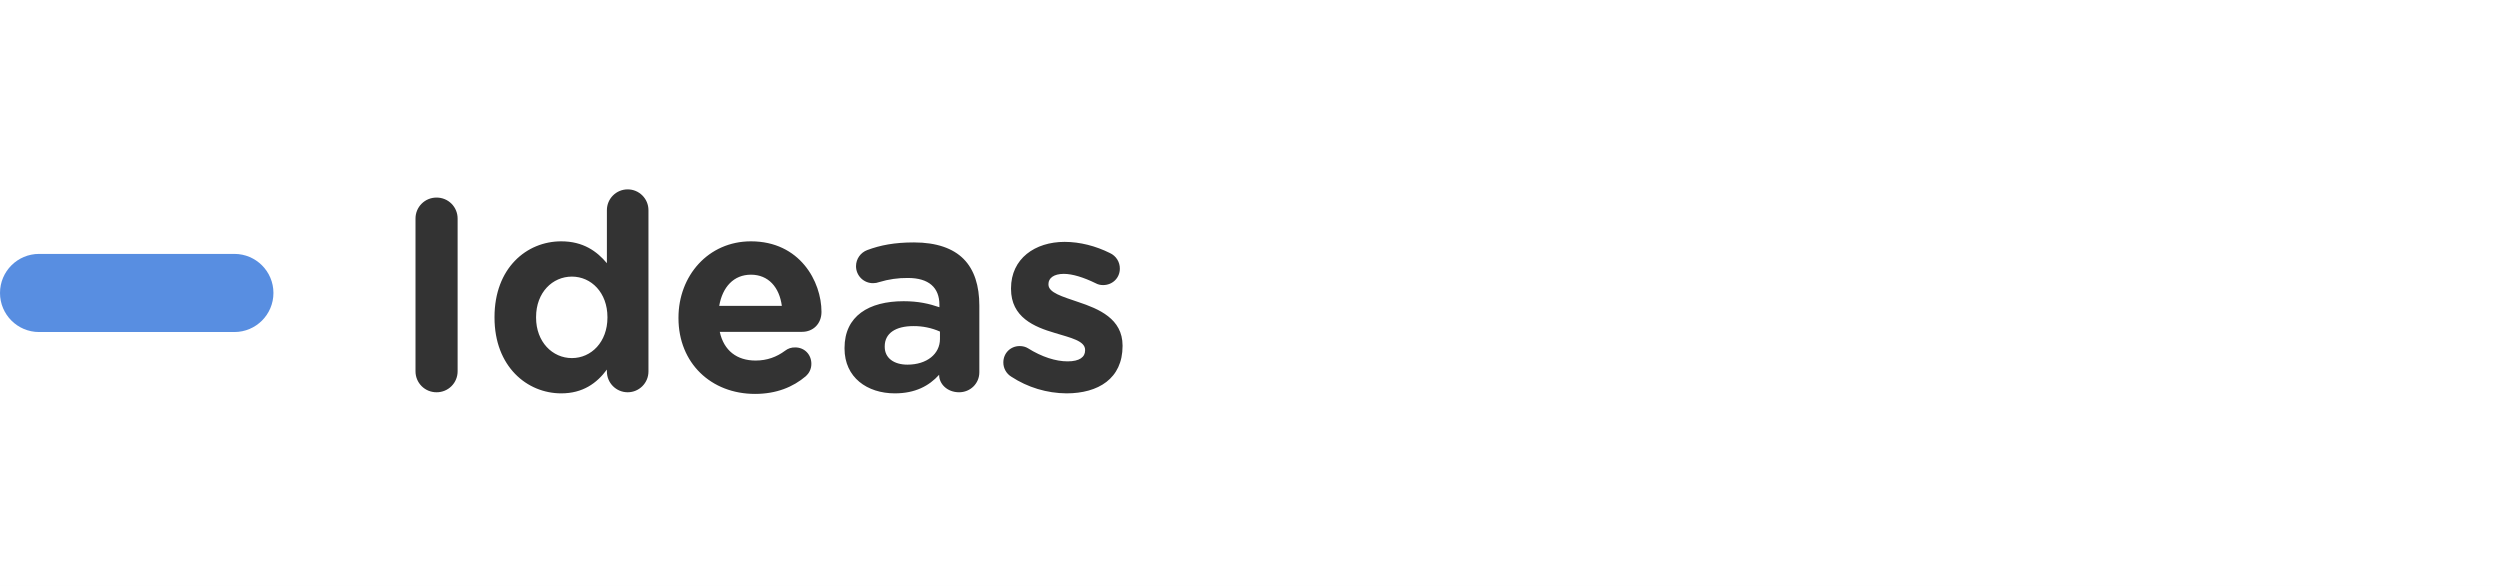
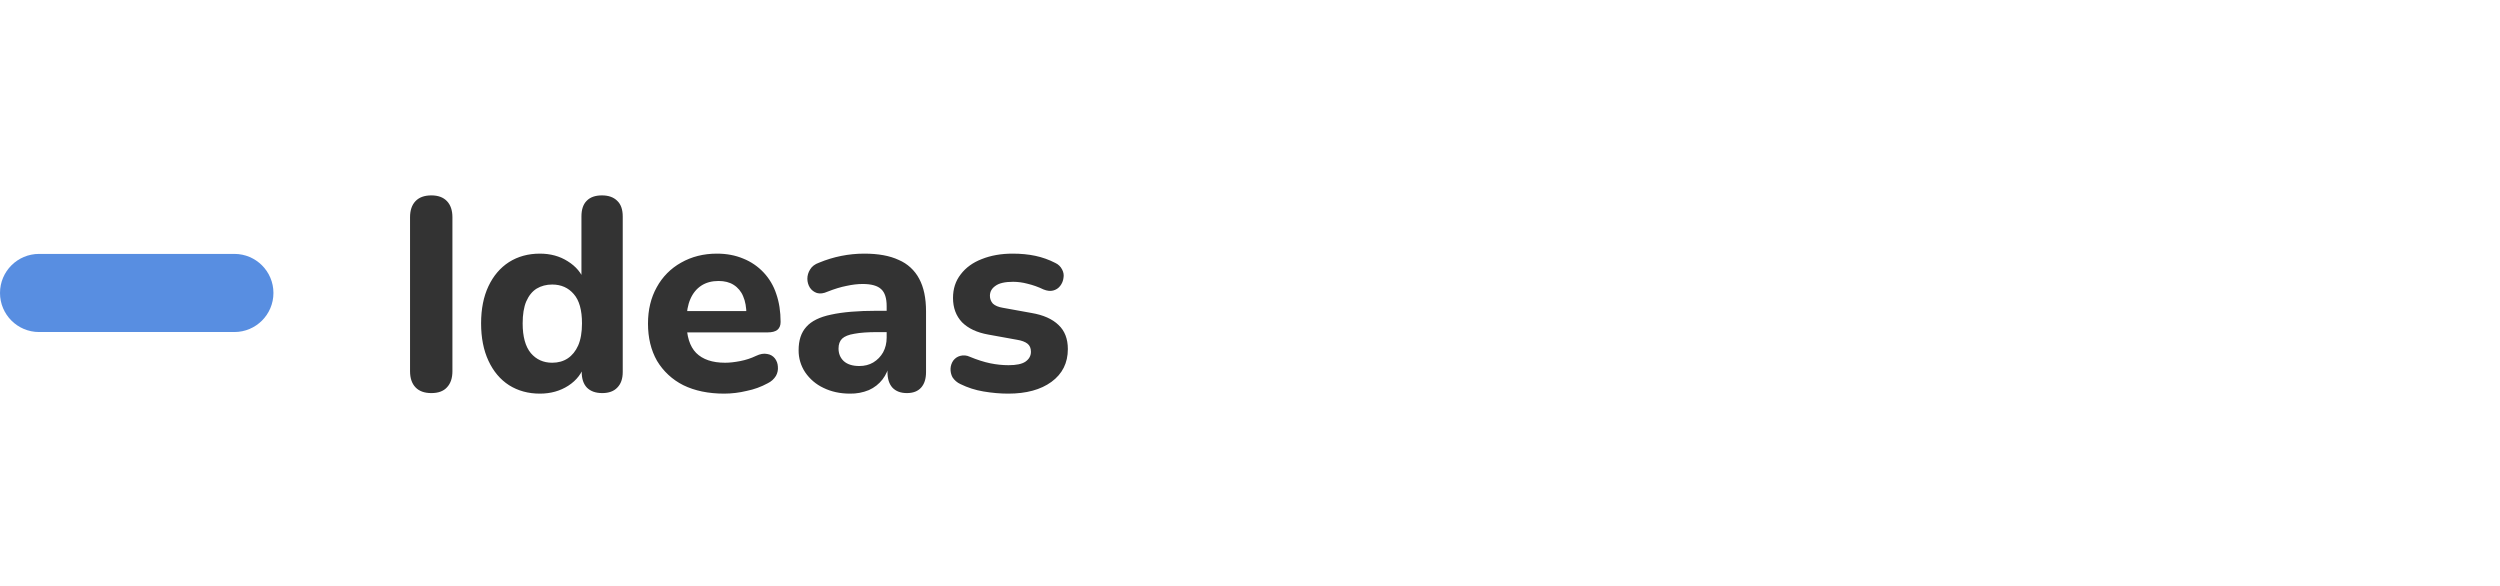
<svg xmlns="http://www.w3.org/2000/svg" width="128" height="30" viewBox="0 0 128 30" fill="none">
  <path fill="#fff" d="M0 0h128v30H0z" />
  <rect y="13" width="14" height="4" rx="2" fill="#588EE1" />
-   <path d="M21.274 19.006v-7.812a1.07 1.07 0 0 1 1.078-1.078 1.07 1.07 0 0 1 1.078 1.078v7.812a1.07 1.07 0 0 1-1.078 1.078 1.07 1.07 0 0 1-1.078-1.078zm11.927-8.246v8.26a1.064 1.064 0 1 1-2.128 0v-.098c-.518.7-1.232 1.218-2.338 1.218-1.75 0-3.416-1.372-3.416-3.878v-.028c0-2.506 1.638-3.878 3.416-3.878 1.134 0 1.834.518 2.338 1.12V10.76a1.064 1.064 0 1 1 2.128 0zm-3.92 3.402c-.994 0-1.834.812-1.834 2.072v.028c0 1.246.84 2.072 1.834 2.072.994 0 1.82-.826 1.82-2.072v-.028c0-1.246-.826-2.072-1.82-2.072zm7.543 1.498h3.206c-.126-.952-.686-1.596-1.582-1.596-.882 0-1.456.63-1.624 1.596zm4.438 3.598c-.658.56-1.512.91-2.604.91-2.254 0-3.92-1.582-3.92-3.878v-.028c0-2.142 1.526-3.906 3.71-3.906 2.506 0 3.612 2.058 3.612 3.612 0 .616-.434 1.022-.994 1.022h-4.214c.21.966.882 1.47 1.834 1.47.588 0 1.078-.182 1.512-.504a.794.794 0 0 1 .518-.168c.476 0 .826.364.826.84 0 .28-.126.49-.28.63zm4.554.882c-1.414 0-2.576-.812-2.576-2.296v-.028c0-1.638 1.246-2.394 3.024-2.394.756 0 1.302.126 1.834.308v-.126c0-.882-.546-1.372-1.61-1.372a4.88 4.88 0 0 0-1.47.21.9.9 0 0 1-.308.056.867.867 0 0 1-.882-.868c0-.378.238-.7.574-.826.672-.252 1.4-.392 2.394-.392 1.162 0 2.002.308 2.534.84.56.56.812 1.386.812 2.394v3.416c0 .574-.462 1.022-1.036 1.022-.616 0-1.022-.434-1.022-.882v-.014c-.518.574-1.232.952-2.268.952zm.644-1.47c.994 0 1.666-.546 1.666-1.316v-.378a3.3 3.3 0 0 0-1.358-.28c-.91 0-1.47.364-1.47 1.036v.028c0 .574.476.91 1.162.91zm8.145 1.47a5.23 5.23 0 0 1-2.827-.854.848.848 0 0 1-.407-.728c0-.476.364-.84.84-.84.154 0 .309.042.42.112.715.448 1.428.672 2.03.672.617 0 .896-.224.896-.56v-.028c0-.462-.727-.616-1.553-.868-1.05-.308-2.24-.798-2.24-2.254v-.028c0-1.526 1.231-2.38 2.743-2.38.785 0 1.596.21 2.325.574a.867.867 0 0 1 .504.798c0 .476-.378.84-.855.84a.777.777 0 0 1-.392-.098c-.602-.294-1.175-.476-1.623-.476-.519 0-.785.224-.785.518v.028c0 .42.715.616 1.527.896 1.05.35 2.267.854 2.267 2.226v.028c0 1.666-1.245 2.422-2.87 2.422z" fill="#333" />
+   <path d="M22.086 20.126c-.355 0-.625-.098-.812-.294-.187-.196-.28-.471-.28-.826v-7.882c0-.355.093-.63.28-.826.187-.196.457-.294.812-.294.345 0 .611.098.798.294.187.196.28.471.28.826v7.882c0 .355-.093.63-.28.826-.177.196-.443.294-.798.294zm5.556.028c-.597 0-1.124-.145-1.582-.434-.448-.29-.798-.705-1.05-1.246s-.378-1.18-.378-1.918c0-.737.126-1.372.378-1.904.252-.532.602-.943 1.05-1.232.458-.29.985-.434 1.582-.434.542 0 1.018.13 1.428.392.42.261.705.602.854 1.022h-.154v-3.318c0-.355.089-.62.266-.798.178-.187.439-.28.784-.28.336 0 .598.093.784.28.187.177.28.443.28.798v7.966c0 .345-.093.611-.28.798-.177.187-.434.28-.77.28s-.597-.093-.784-.28c-.177-.187-.266-.453-.266-.798v-.952l.154.546c-.13.457-.41.826-.84 1.106-.42.27-.905.406-1.456.406zm.63-1.582c.308 0 .574-.075.798-.224.224-.15.402-.369.532-.658.13-.299.196-.677.196-1.134 0-.681-.14-1.18-.42-1.498-.28-.327-.648-.49-1.106-.49-.298 0-.564.07-.798.21-.224.14-.401.36-.532.658-.121.29-.182.663-.182 1.12 0 .681.14 1.19.42 1.526.28.327.644.49 1.092.49zm8.811 1.582c-.812 0-1.512-.145-2.1-.434a3.275 3.275 0 0 1-1.344-1.246c-.308-.541-.462-1.176-.462-1.904 0-.71.15-1.33.448-1.862a3.173 3.173 0 0 1 1.246-1.26c.541-.308 1.153-.462 1.834-.462.495 0 .943.084 1.344.252a2.912 2.912 0 0 1 1.694 1.806c.15.43.224.91.224 1.442 0 .177-.056.313-.168.406-.112.084-.275.126-.49.126h-4.396v-1.092h3.528l-.224.196c0-.383-.056-.7-.168-.952a1.231 1.231 0 0 0-.49-.588c-.205-.13-.462-.196-.77-.196-.345 0-.64.08-.882.238-.242.159-.43.387-.56.686-.13.299-.196.658-.196 1.078v.112c0 .71.163 1.232.49 1.568.336.336.83.504 1.484.504.224 0 .48-.028.77-.084.29-.056.56-.145.812-.266.215-.103.406-.135.574-.098a.597.597 0 0 1 .392.224.745.745 0 0 1 .154.42.801.801 0 0 1-.098.476.987.987 0 0 1-.42.378 3.788 3.788 0 0 1-1.078.392 4.95 4.95 0 0 1-1.148.14zm6.438 0c-.504 0-.957-.098-1.358-.294a2.321 2.321 0 0 1-.938-.798 1.998 1.998 0 0 1-.336-1.134c0-.504.13-.9.392-1.19.261-.299.686-.509 1.274-.63.588-.13 1.367-.196 2.338-.196h.742v1.092h-.728c-.476 0-.864.028-1.162.084-.29.047-.5.13-.63.252-.122.121-.182.29-.182.504 0 .261.088.476.266.644.186.168.452.252.798.252.27 0 .508-.06.714-.182.214-.13.382-.303.504-.518.121-.224.182-.476.182-.756v-1.61c0-.41-.094-.7-.28-.868-.187-.177-.504-.266-.952-.266-.252 0-.528.033-.826.098-.29.056-.612.154-.966.294-.206.093-.388.117-.546.07a.69.69 0 0 1-.364-.28.856.856 0 0 1-.126-.448c0-.168.046-.327.14-.476.093-.159.247-.275.462-.35a6.01 6.01 0 0 1 2.31-.462c.718 0 1.306.107 1.764.322a2.12 2.12 0 0 1 1.05.966c.233.43.35.985.35 1.666v3.108c0 .345-.084.611-.252.798-.168.187-.41.28-.728.28s-.565-.093-.742-.28c-.168-.187-.252-.453-.252-.798v-.518l.098.084a1.799 1.799 0 0 1-1.05 1.358 2.41 2.41 0 0 1-.966.182zm8.1 0c-.41 0-.835-.037-1.273-.112a4.24 4.24 0 0 1-1.176-.378.951.951 0 0 1-.406-.35.87.87 0 0 1-.098-.448.787.787 0 0 1 .14-.406c.093-.121.21-.2.35-.238a.7.7 0 0 1 .49.042c.382.159.732.27 1.05.336.317.065.63.098.938.098.401 0 .69-.06.868-.182.186-.13.28-.299.28-.504 0-.187-.06-.327-.182-.42-.122-.093-.299-.159-.532-.196l-1.47-.266c-.579-.103-1.027-.313-1.344-.63-.308-.327-.462-.742-.462-1.246 0-.467.13-.868.392-1.204.261-.345.62-.607 1.078-.784.466-.187.994-.28 1.582-.28.42 0 .807.037 1.162.112a4.05 4.05 0 0 1 1.022.364.723.723 0 0 1 .35.336c.074.14.098.285.07.434a.821.821 0 0 1-.168.406.643.643 0 0 1-.364.238c-.14.037-.304.019-.49-.056a4.031 4.031 0 0 0-.826-.294 2.9 2.9 0 0 0-.728-.098c-.42 0-.724.07-.91.21-.187.13-.28.299-.28.504a.58.58 0 0 0 .154.406c.112.103.28.173.504.21l1.47.266c.606.103 1.068.308 1.386.616.317.299.476.71.476 1.232 0 .71-.28 1.27-.84 1.68-.55.401-1.288.602-2.212.602z" fill="#333" />
</svg>
